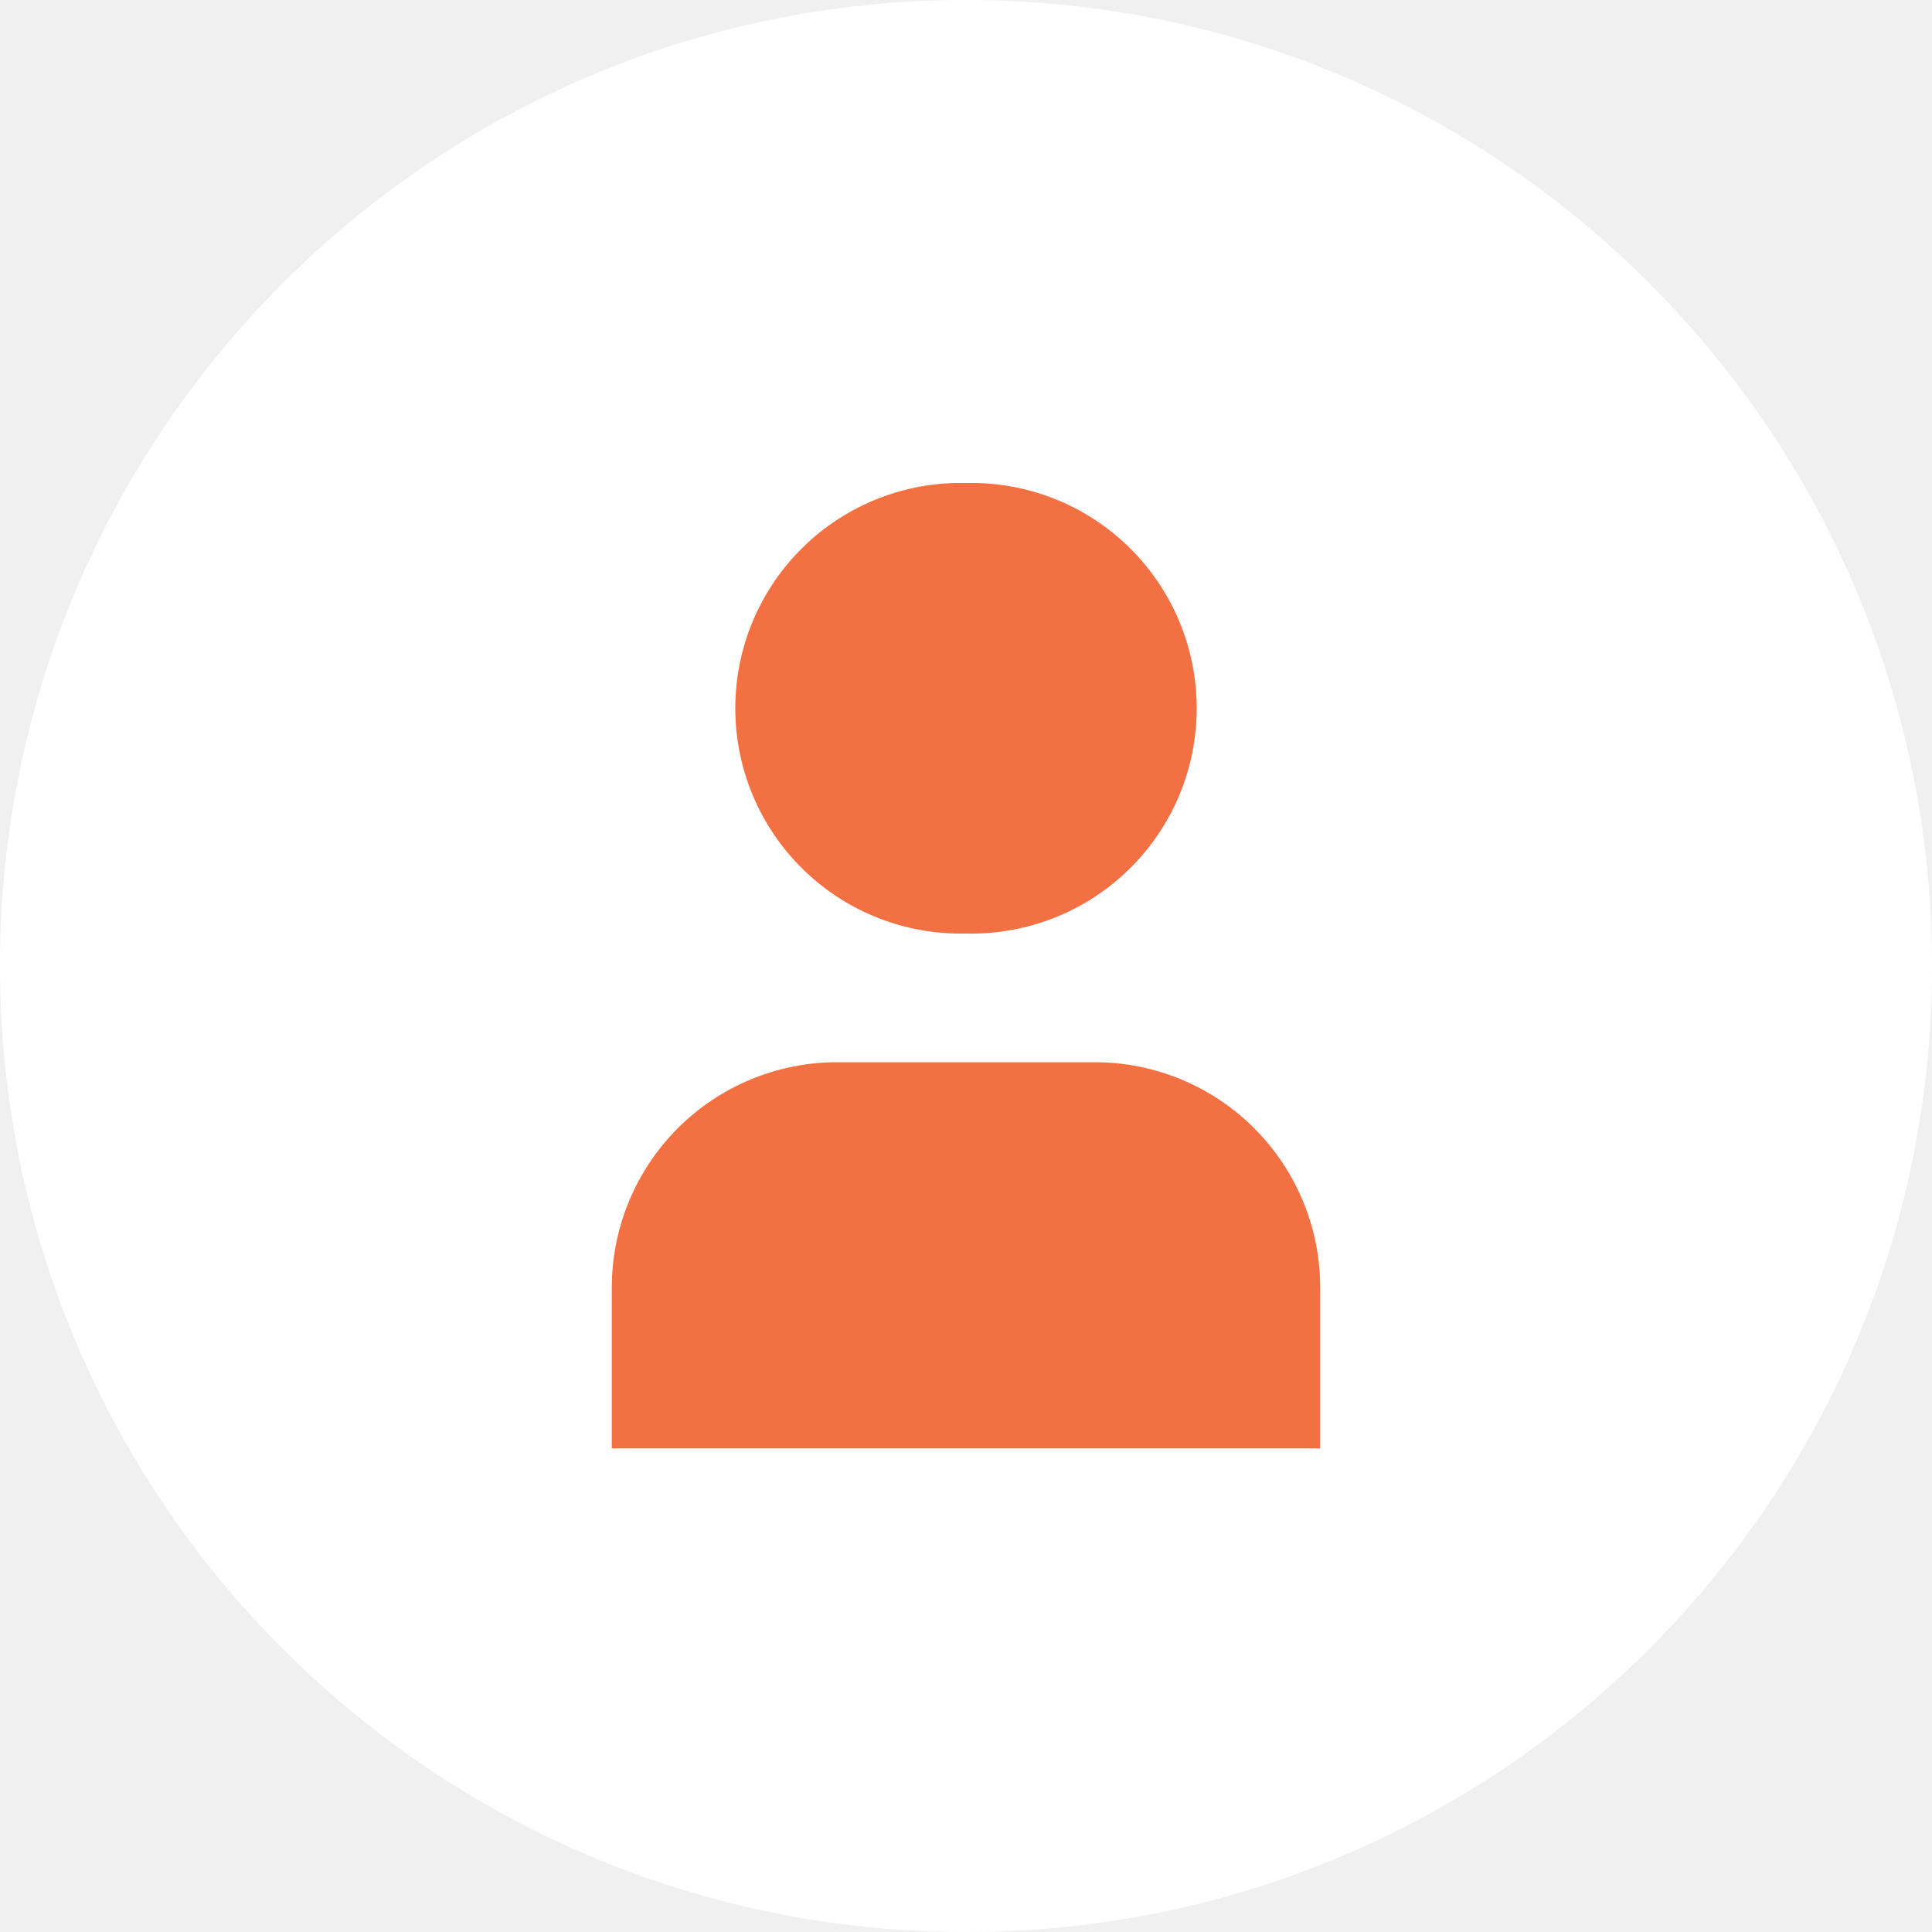
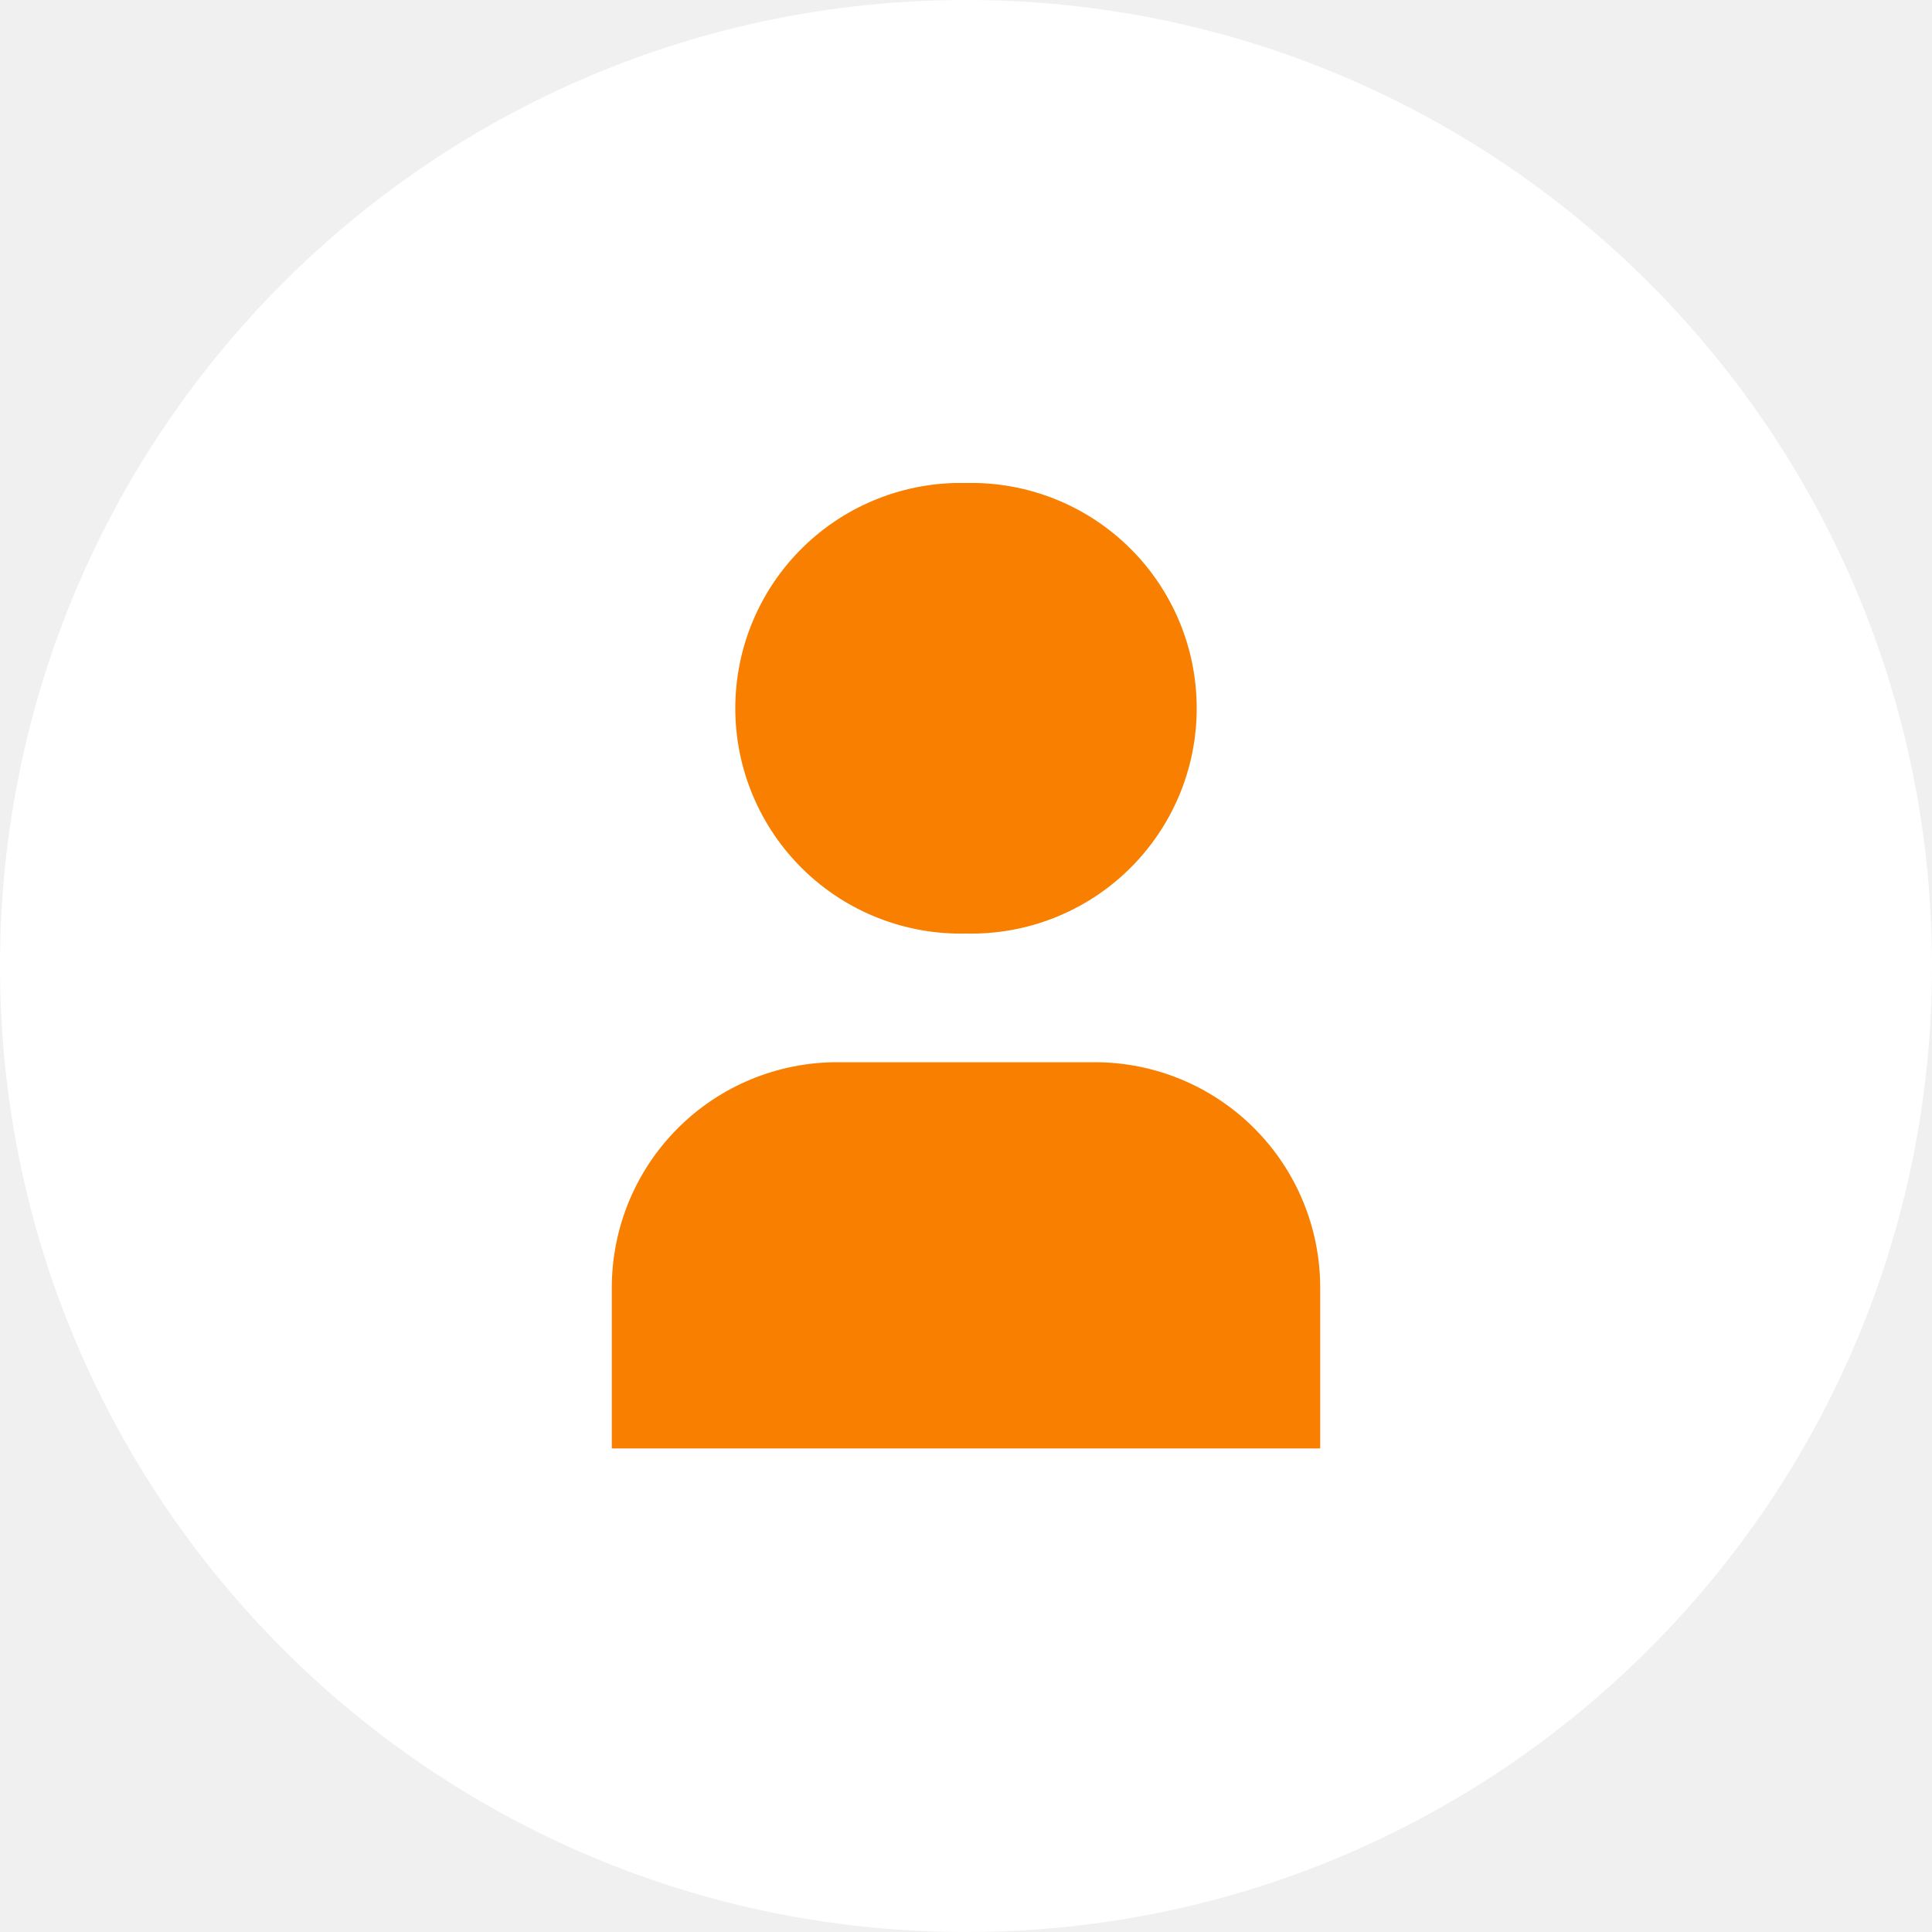
<svg xmlns="http://www.w3.org/2000/svg" width="60" height="60" viewBox="0 0 60 60" fill="none">
  <circle cx="30" cy="30" r="30" fill="white" />
  <g clip-path="url(#clip0_831_5725)">
-     <path d="M30 15C29.067 14.978 28.139 15.142 27.271 15.484C26.403 15.825 25.611 16.337 24.944 16.989C24.276 17.641 23.746 18.419 23.384 19.279C23.021 20.139 22.835 21.063 22.835 21.996C22.835 22.929 23.021 23.853 23.384 24.713C23.746 25.573 24.276 26.351 24.944 27.003C25.611 27.655 26.403 28.167 27.271 28.508C28.139 28.85 29.067 29.014 30 28.992C30.933 29.014 31.861 28.85 32.729 28.508C33.597 28.167 34.389 27.655 35.056 27.003C35.724 26.351 36.254 25.573 36.617 24.713C36.979 23.853 37.165 22.929 37.165 21.996C37.165 21.063 36.979 20.139 36.617 19.279C36.254 18.419 35.724 17.641 35.056 16.989C34.389 16.337 33.597 15.825 32.729 15.484C31.861 15.142 30.933 14.978 30 15ZM26 32.988C24.143 32.988 22.363 33.725 21.05 35.038C19.738 36.351 19 38.132 19 39.988V44.982H41V39.988C41 38.132 40.263 36.351 38.95 35.038C37.637 33.725 35.856 32.988 34 32.988H26Z" fill="#F37042" />
+     <path d="M30 15C29.067 14.978 28.139 15.142 27.271 15.484C26.403 15.825 25.611 16.337 24.944 16.989C24.276 17.641 23.746 18.419 23.384 19.279C23.021 20.139 22.835 21.063 22.835 21.996C22.835 22.929 23.021 23.853 23.384 24.713C23.746 25.573 24.276 26.351 24.944 27.003C25.611 27.655 26.403 28.167 27.271 28.508C28.139 28.85 29.067 29.014 30 28.992C30.933 29.014 31.861 28.85 32.729 28.508C33.597 28.167 34.389 27.655 35.056 27.003C35.724 26.351 36.254 25.573 36.617 24.713C36.979 23.853 37.165 22.929 37.165 21.996C37.165 21.063 36.979 20.139 36.617 19.279C36.254 18.419 35.724 17.641 35.056 16.989C34.389 16.337 33.597 15.825 32.729 15.484C31.861 15.142 30.933 14.978 30 15ZM26 32.988C24.143 32.988 22.363 33.725 21.05 35.038C19.738 36.351 19 38.132 19 39.988V44.982H41V39.988C41 38.132 40.263 36.351 38.95 35.038C37.637 33.725 35.856 32.988 34 32.988H26Z" fill="#F87F00" />
  </g>
  <defs>
    <clipPath id="clip0_831_5725">
      <rect width="30" height="30" fill="white" transform="translate(15 15)" />
    </clipPath>
  </defs>
</svg>
